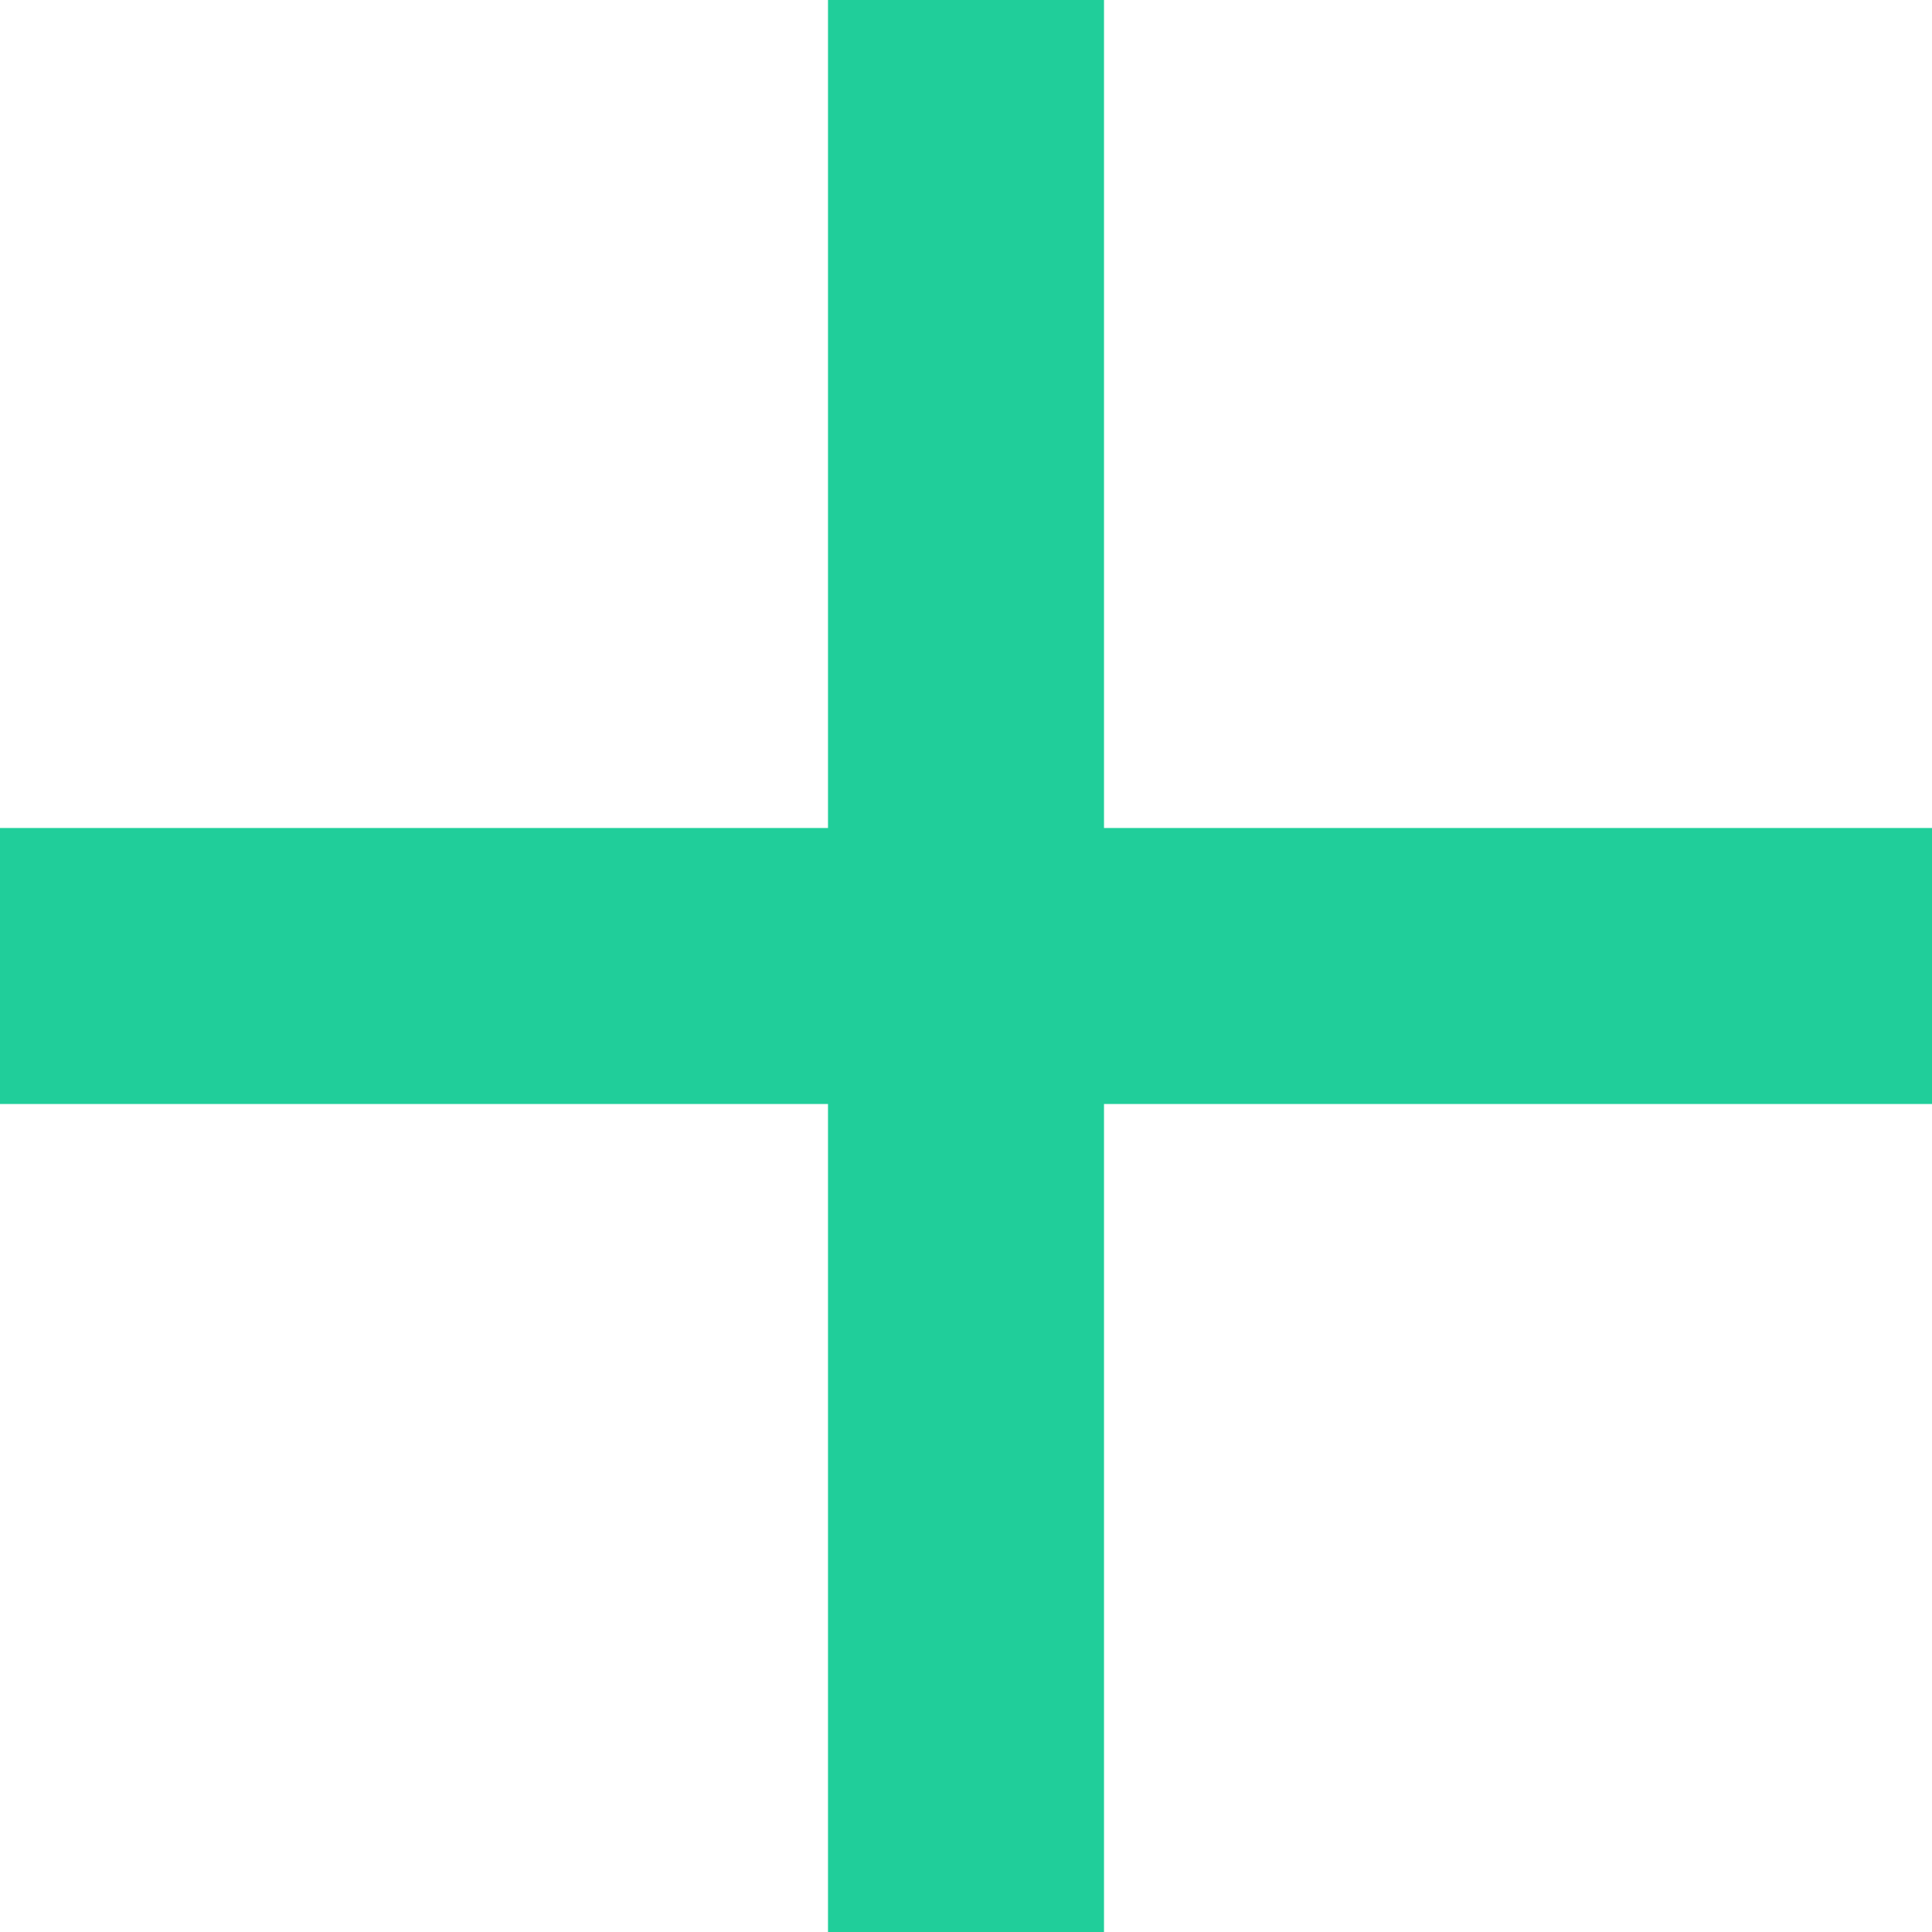
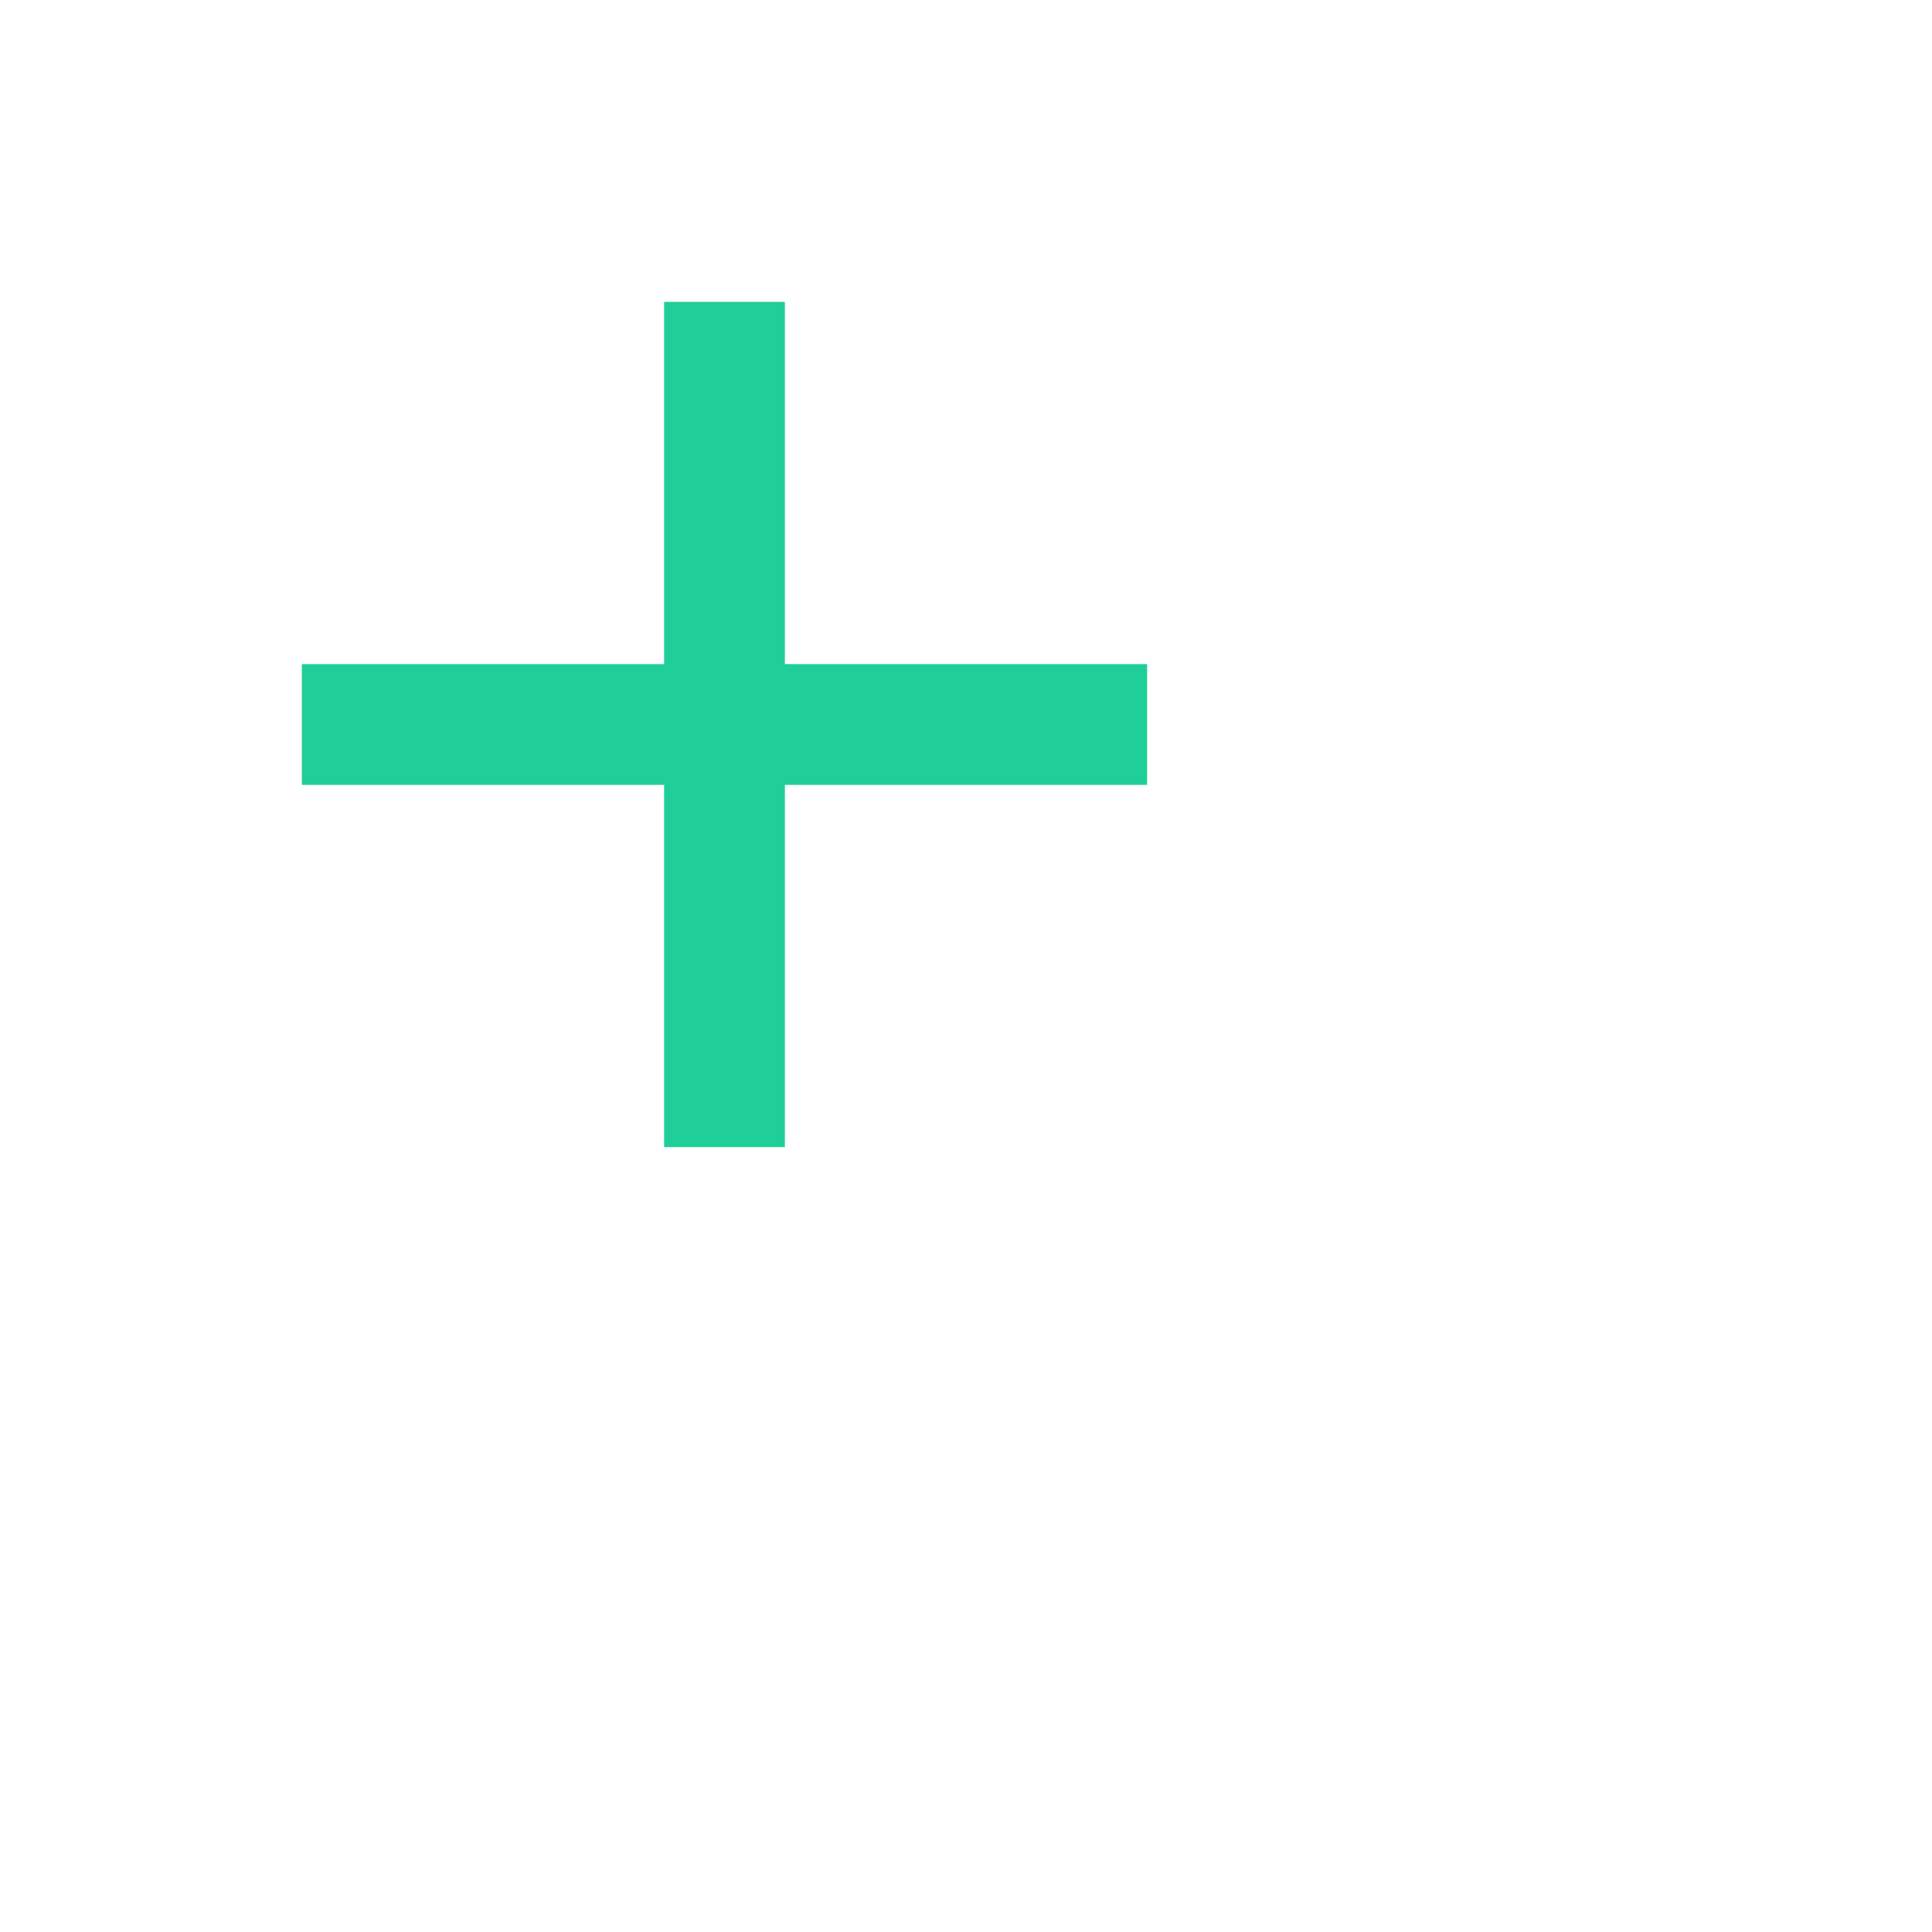
- <svg xmlns="http://www.w3.org/2000/svg" viewBox="5 5 14 14" fill="#20CE9A" width="48px" height="48px">
+ <svg xmlns="http://www.w3.org/2000/svg" viewBox="0 0 32 32" fill="#20CE9A" width="32px" height="32px">
  <path d="M0 0h24v24H0z" fill="none" />
  <path d="M19 13h-6v6h-2v-6H5v-2h6V5h2v6h6v2z" />
</svg>
